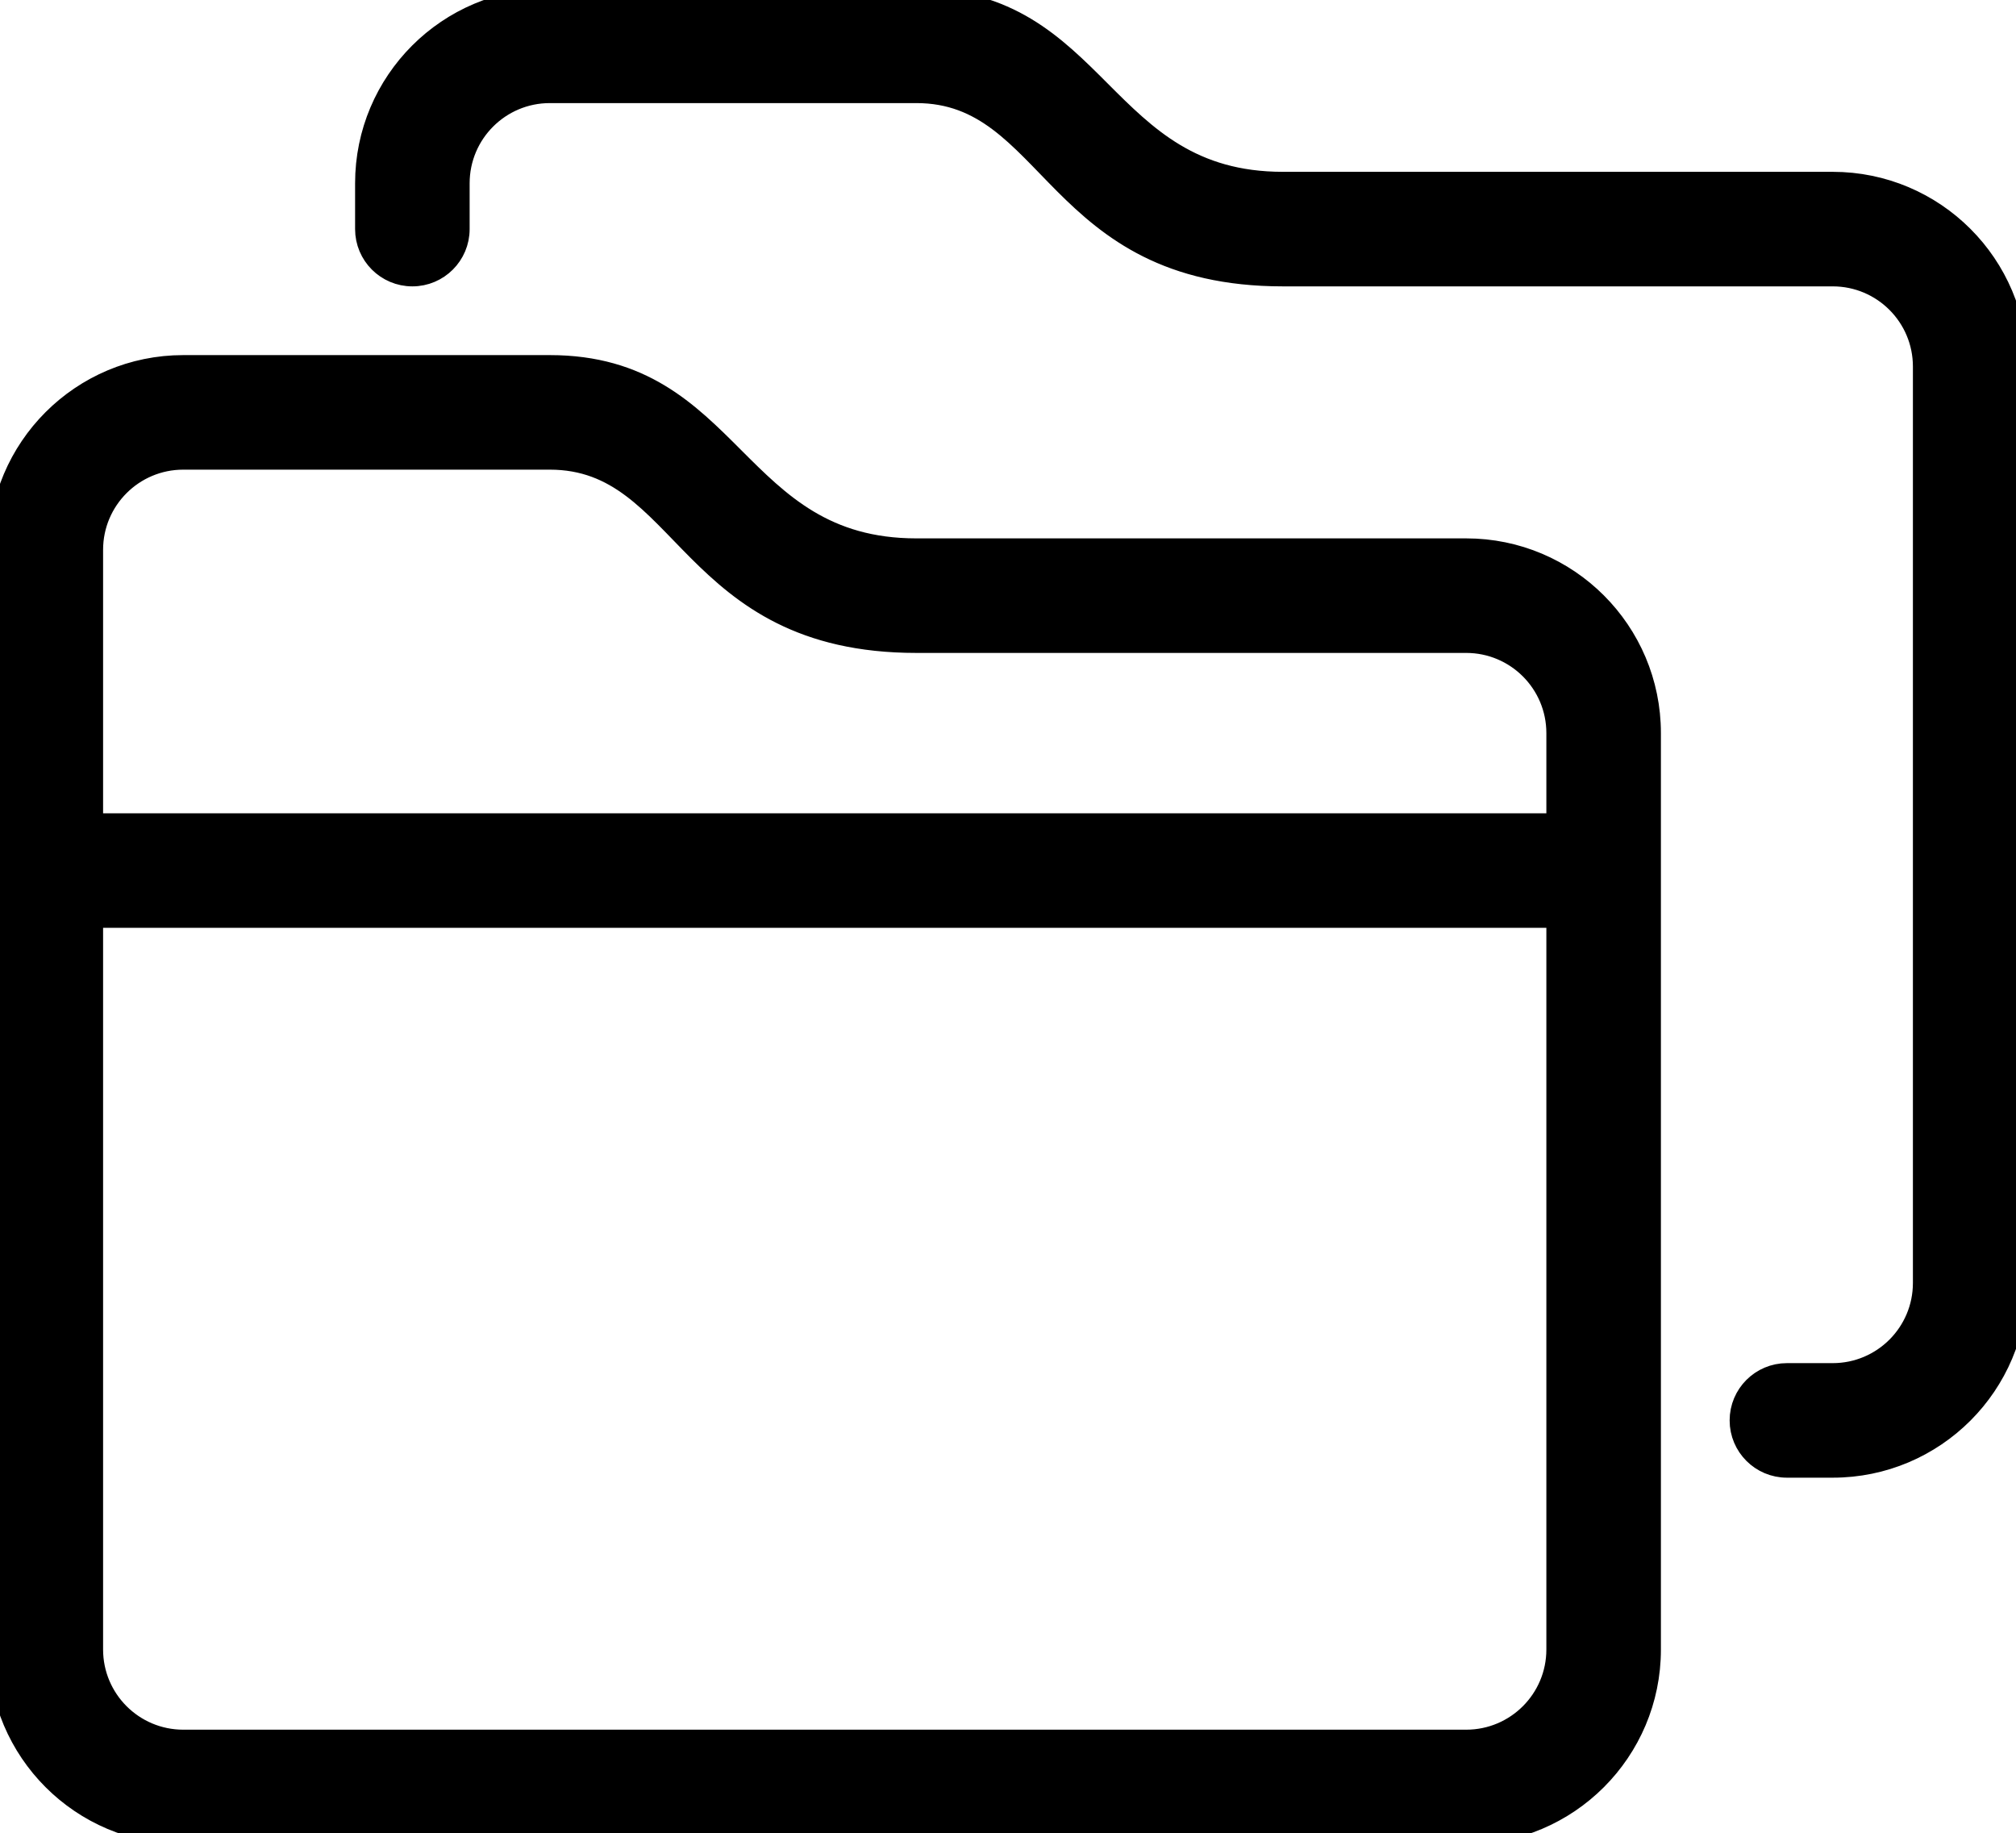
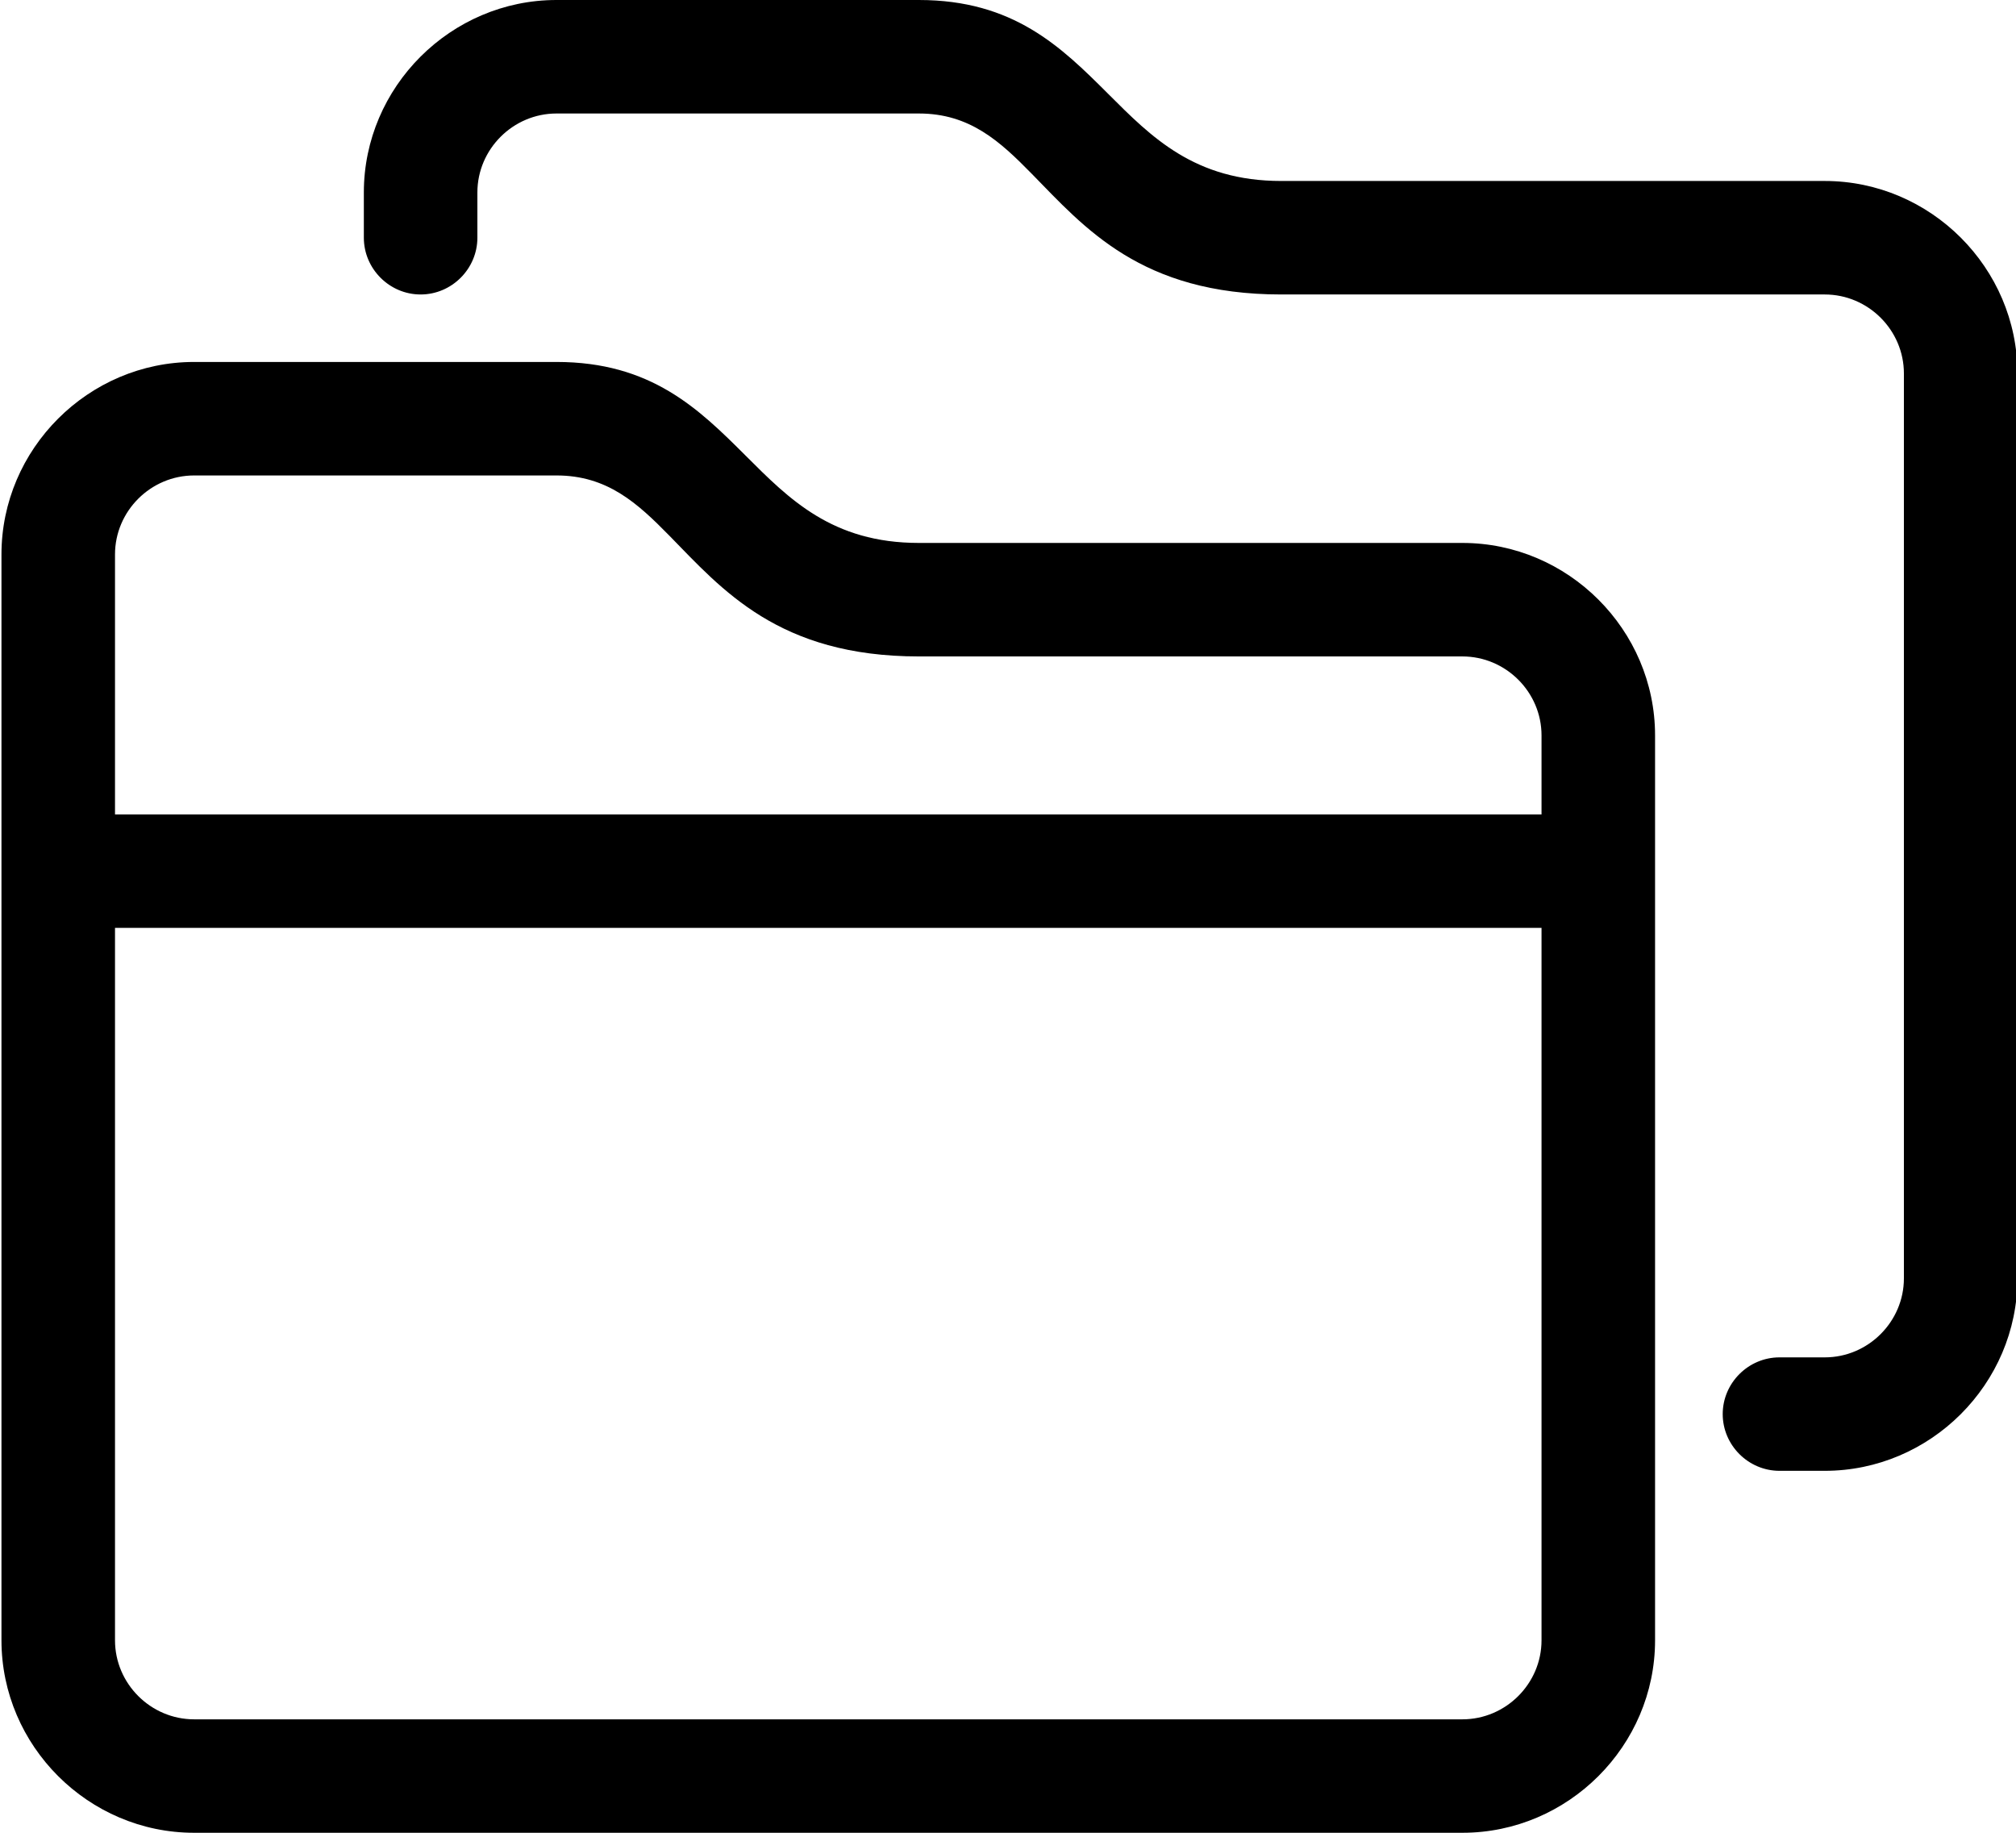
- <svg xmlns="http://www.w3.org/2000/svg" viewBox="0 0 44 40">
-   <g id="Layer_2" data-name="Layer 2">
-     <g id="General">
-       <g id="Folders_2x.png" data-name="Folders@2x.png">
-         <path stroke="#000" stroke-width="0.5px" d="M32,12H20c-4,0-4-4-8-4H4a4,4,0,0,0-4,4V36a4,4,0,0,0,4,4H32a4,4,0,0,0,4-4V16A4,4,0,0,0,32,12Zm2,24a2,2,0,0,1-2,2H4a2,2,0,0,1-2-2V20H34Zm0-18H2V12a2,2,0,0,1,2-2h8c3,0,3,4,8,4H32a2,2,0,0,1,2,2ZM40,4H28c-4,0-4-4-8-4H12A4,4,0,0,0,8,4V5a1,1,0,0,0,2,0V4a2,2,0,0,1,2-2h8c3,0,3,4,8,4H40a2,2,0,0,1,2,2V28a2,2,0,0,1-2,2H39a1,1,0,0,0,0,2h1a4,4,0,0,0,4-4V8A4,4,0,0,0,40,4Z" />
-       </g>
-     </g>
+ <svg xmlns="http://www.w3.org/2000/svg" width="100%" height="100%" viewBox="0 0 44 40" version="1.1" xml:space="preserve" style="fill-rule:evenodd;clip-rule:evenodd;stroke-linejoin:round;stroke-miterlimit:2;">
+   <g transform="matrix(1.00165,0,0,1.00326,-5.28223e-05,-0.0822634)">
+     <path d="M31.865,11.893C34.169,11.893 36.063,13.783 36.063,16.08L36.063,35.765C36.063,38.062 34.169,39.952 31.865,39.952L4.23,39.952C1.927,39.952 0.032,38.062 0.032,35.765L0.032,12.143C0.032,9.846 1.927,7.956 4.23,7.956L12.126,7.956C14.185,7.956 15.221,8.971 16.25,9.997C17.195,10.939 18.133,11.893 20.022,11.893L31.865,11.893ZM33.589,35.765C33.589,35.765 33.589,20.267 33.589,20.267L2.506,20.267L2.506,35.765C2.506,36.708 3.284,37.484 4.23,37.484L31.865,37.484C32.811,37.484 33.589,36.708 33.589,35.765ZM33.589,17.799L33.589,16.08C33.589,15.137 32.811,14.362 31.865,14.362L20.022,14.362C16.963,14.362 15.735,12.907 14.585,11.735C13.89,11.028 13.234,10.425 12.126,10.425L4.23,10.425C3.284,10.425 2.506,11.2 2.506,12.143C2.506,12.143 2.506,17.799 2.506,17.799L33.589,17.799Z" />
+     <path d="M39.761,4.019C42.065,4.019 43.959,5.909 43.959,8.206L43.959,27.891C43.959,30.188 42.064,32.078 39.761,32.078L38.774,32.078C38.096,32.078 37.537,31.521 37.537,30.844C37.537,30.167 38.096,29.61 38.774,29.61L39.761,29.61C40.707,29.61 41.485,28.834 41.485,27.891L41.485,8.206C41.485,7.263 40.707,6.488 39.761,6.488L27.918,6.488C24.859,6.488 23.631,5.033 22.48,3.861C21.786,3.154 21.129,2.551 20.022,2.551L12.126,2.551C11.18,2.551 10.402,3.326 10.402,4.269L10.402,5.253C10.402,5.93 9.844,6.488 9.165,6.488C8.486,6.488 7.928,5.93 7.928,5.253L7.928,4.269C7.928,1.972 9.823,0.082 12.126,0.082L20.022,0.082C22.081,0.082 23.117,1.097 24.146,2.123C25.09,3.065 26.029,4.019 27.918,4.019L39.761,4.019Z" />
  </g>
</svg>
